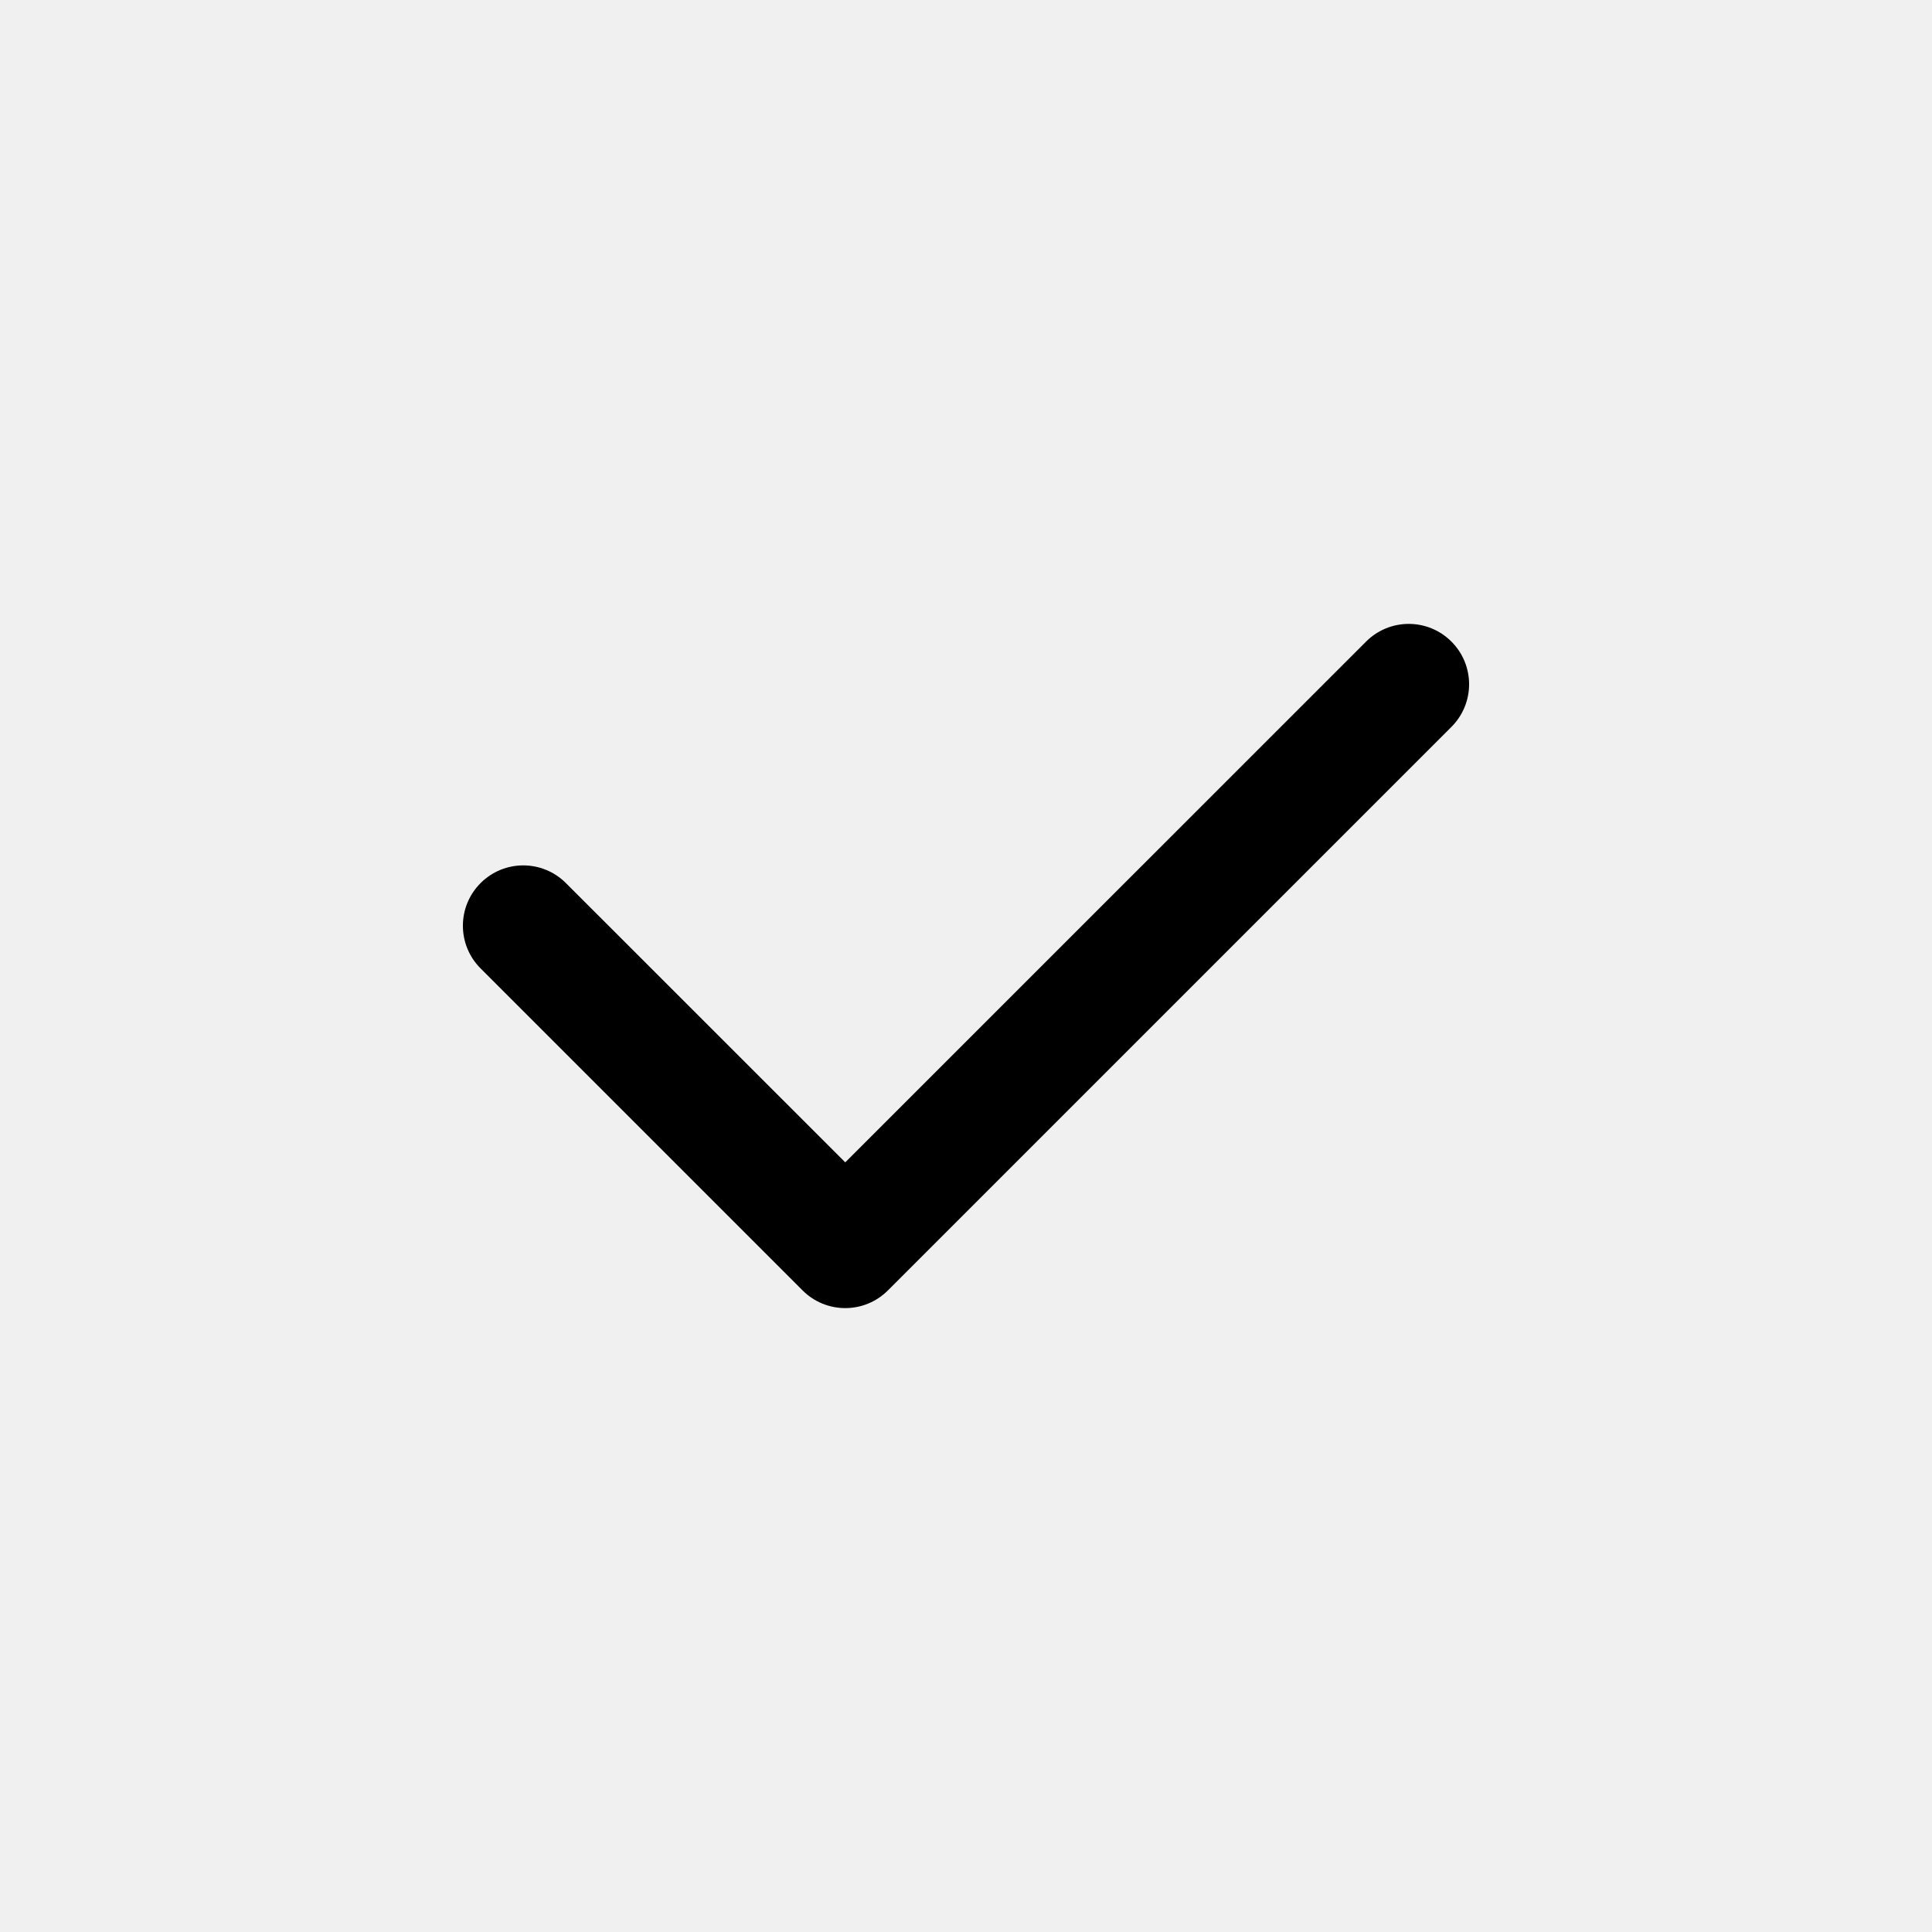
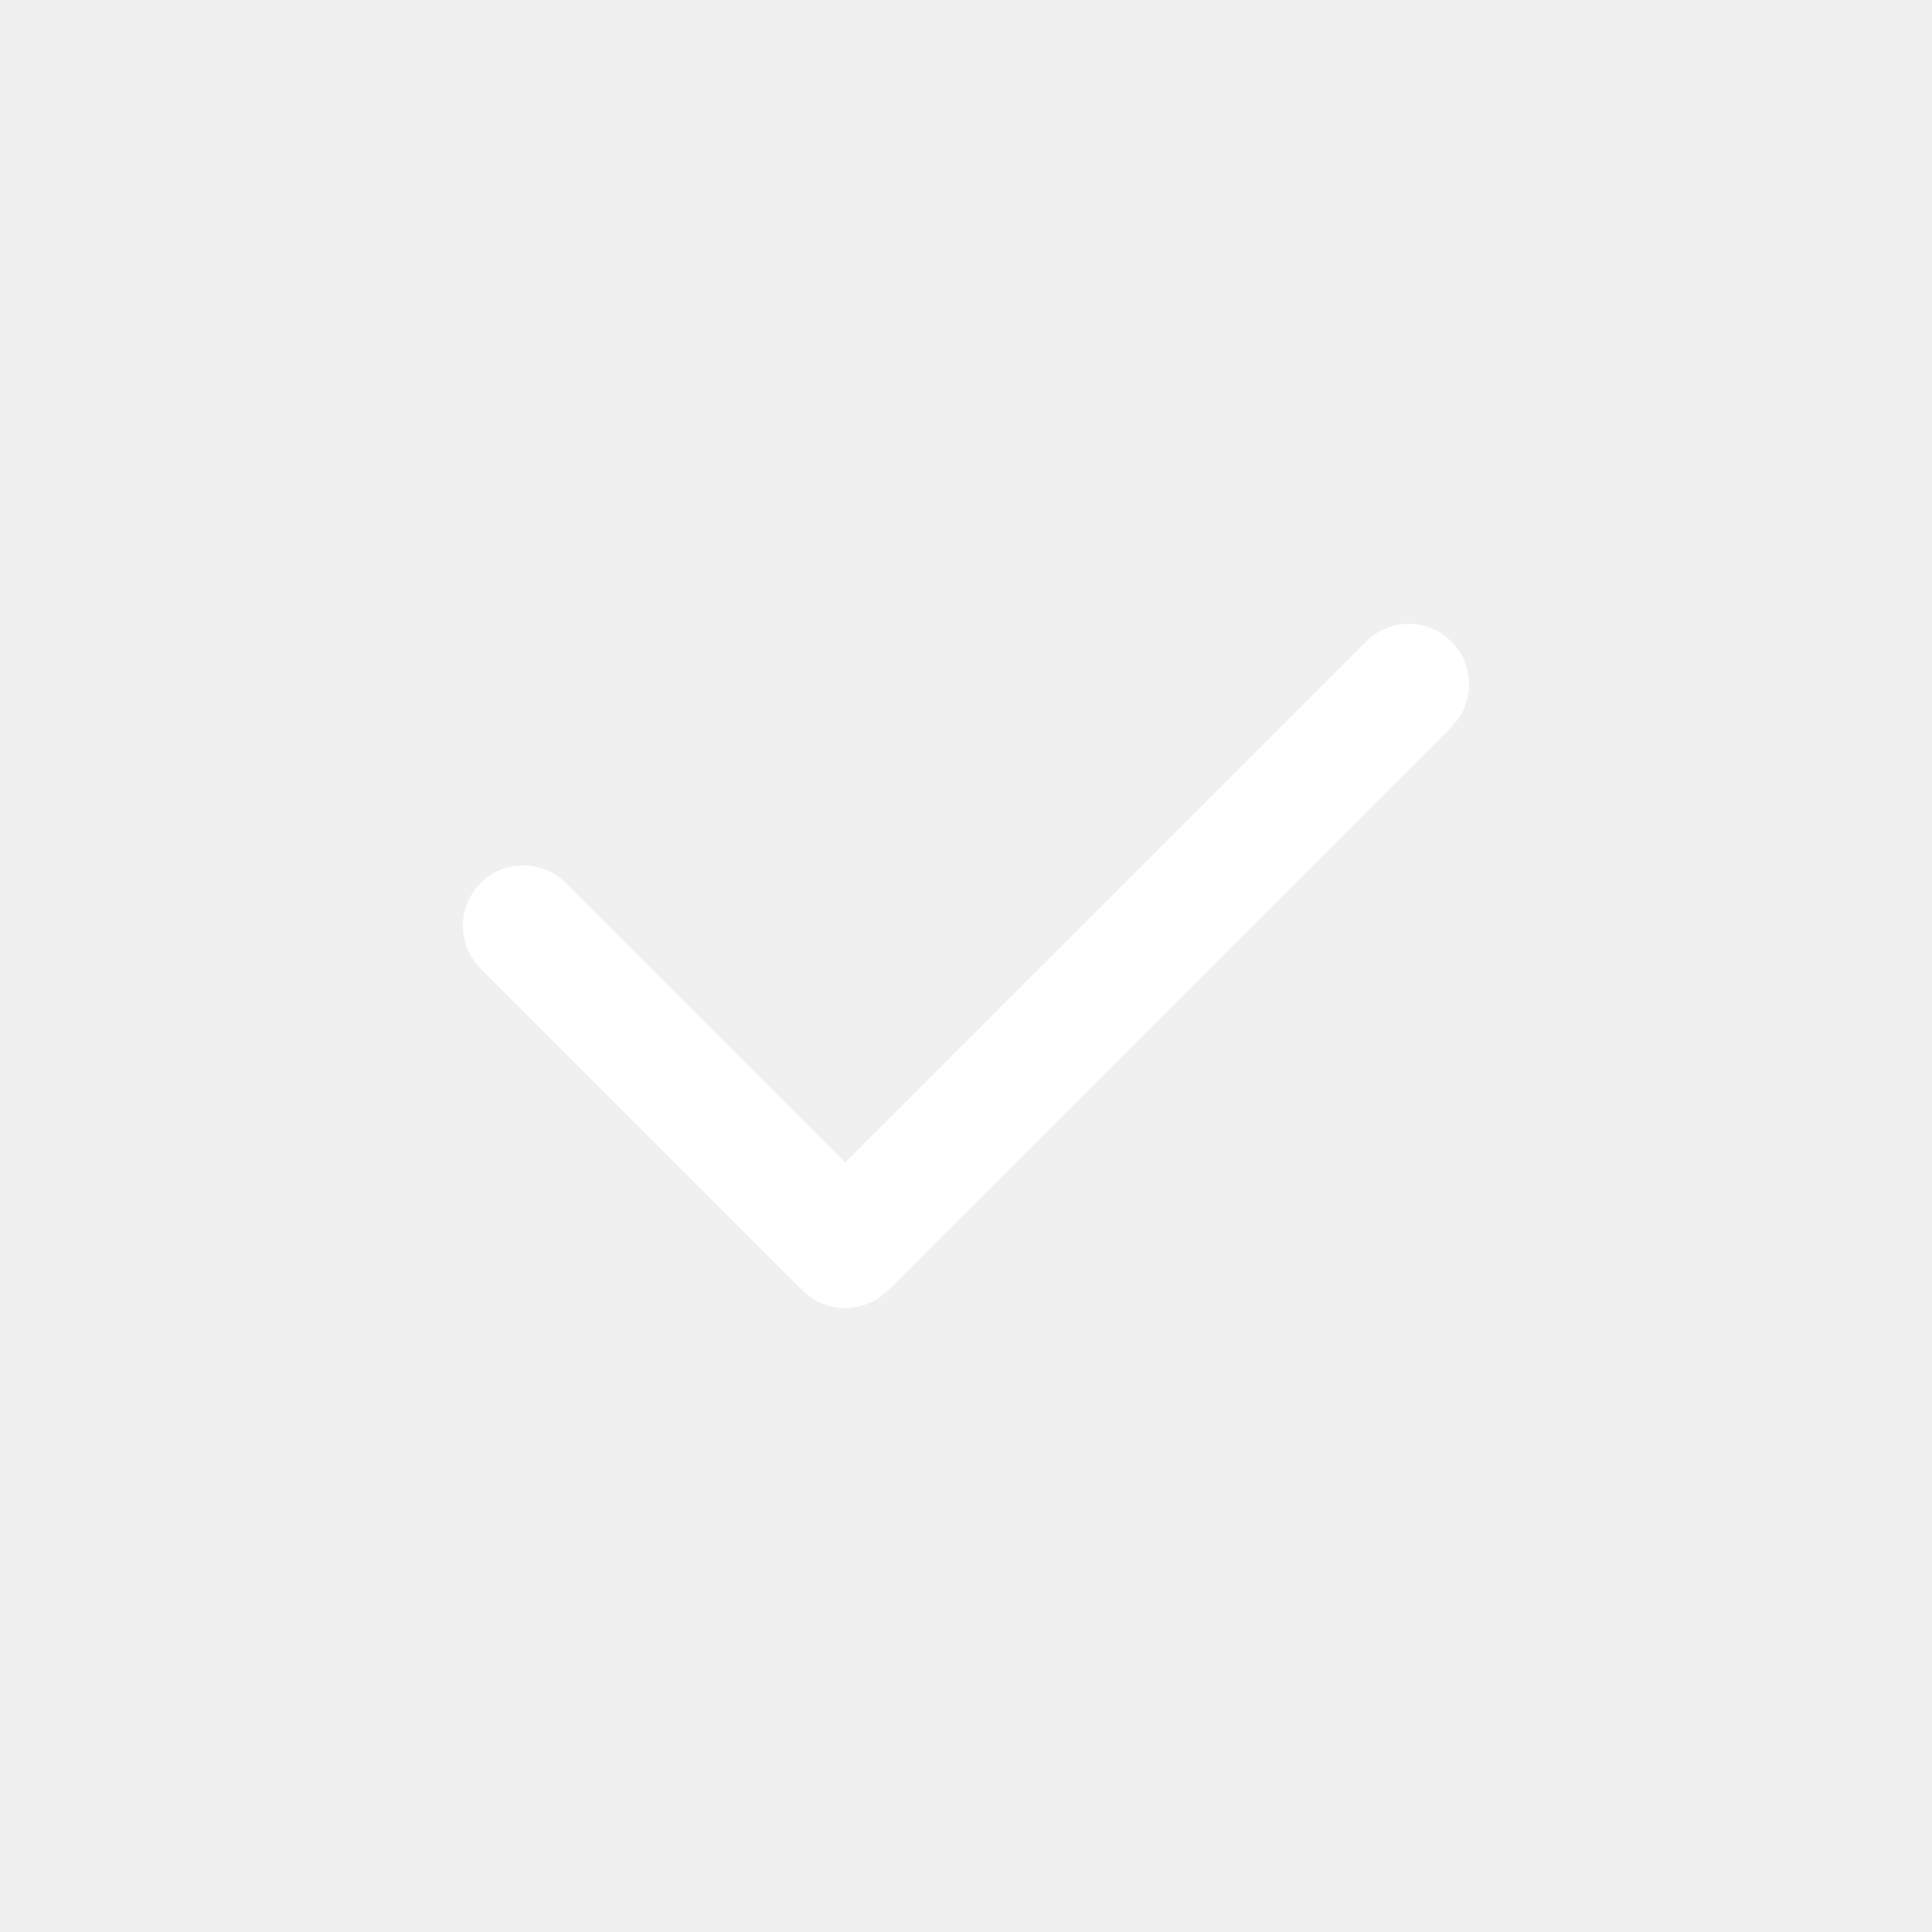
<svg xmlns="http://www.w3.org/2000/svg" width="30px" height="30px" viewBox="0 0 24 24" fill="none">
-   <path fill-rule="evenodd" clip-rule="evenodd" d="M18.03 7.97C18.323 8.263 18.323 8.737 18.03 9.03L11.03 16.03C10.737 16.323 10.263 16.323 9.97 16.03L5.97 12.03C5.677 11.737 5.677 11.263 5.97 10.97C6.263 10.677 6.737 10.677 7.03 10.97L10.5 14.439L16.97 7.97C17.263 7.677 17.737 7.677 18.03 7.97Z" fill="black" />
+   <path fill-rule="evenodd" clip-rule="evenodd" d="M18.03 7.97C18.323 8.263 18.323 8.737 18.03 9.03L11.03 16.03C10.737 16.323 10.263 16.323 9.97 16.03L5.97 12.03C5.677 11.737 5.677 11.263 5.97 10.97C6.263 10.677 6.737 10.677 7.03 10.97L10.5 14.439L16.97 7.97C17.263 7.677 17.737 7.677 18.03 7.97Z" fill="white" />
</svg>
